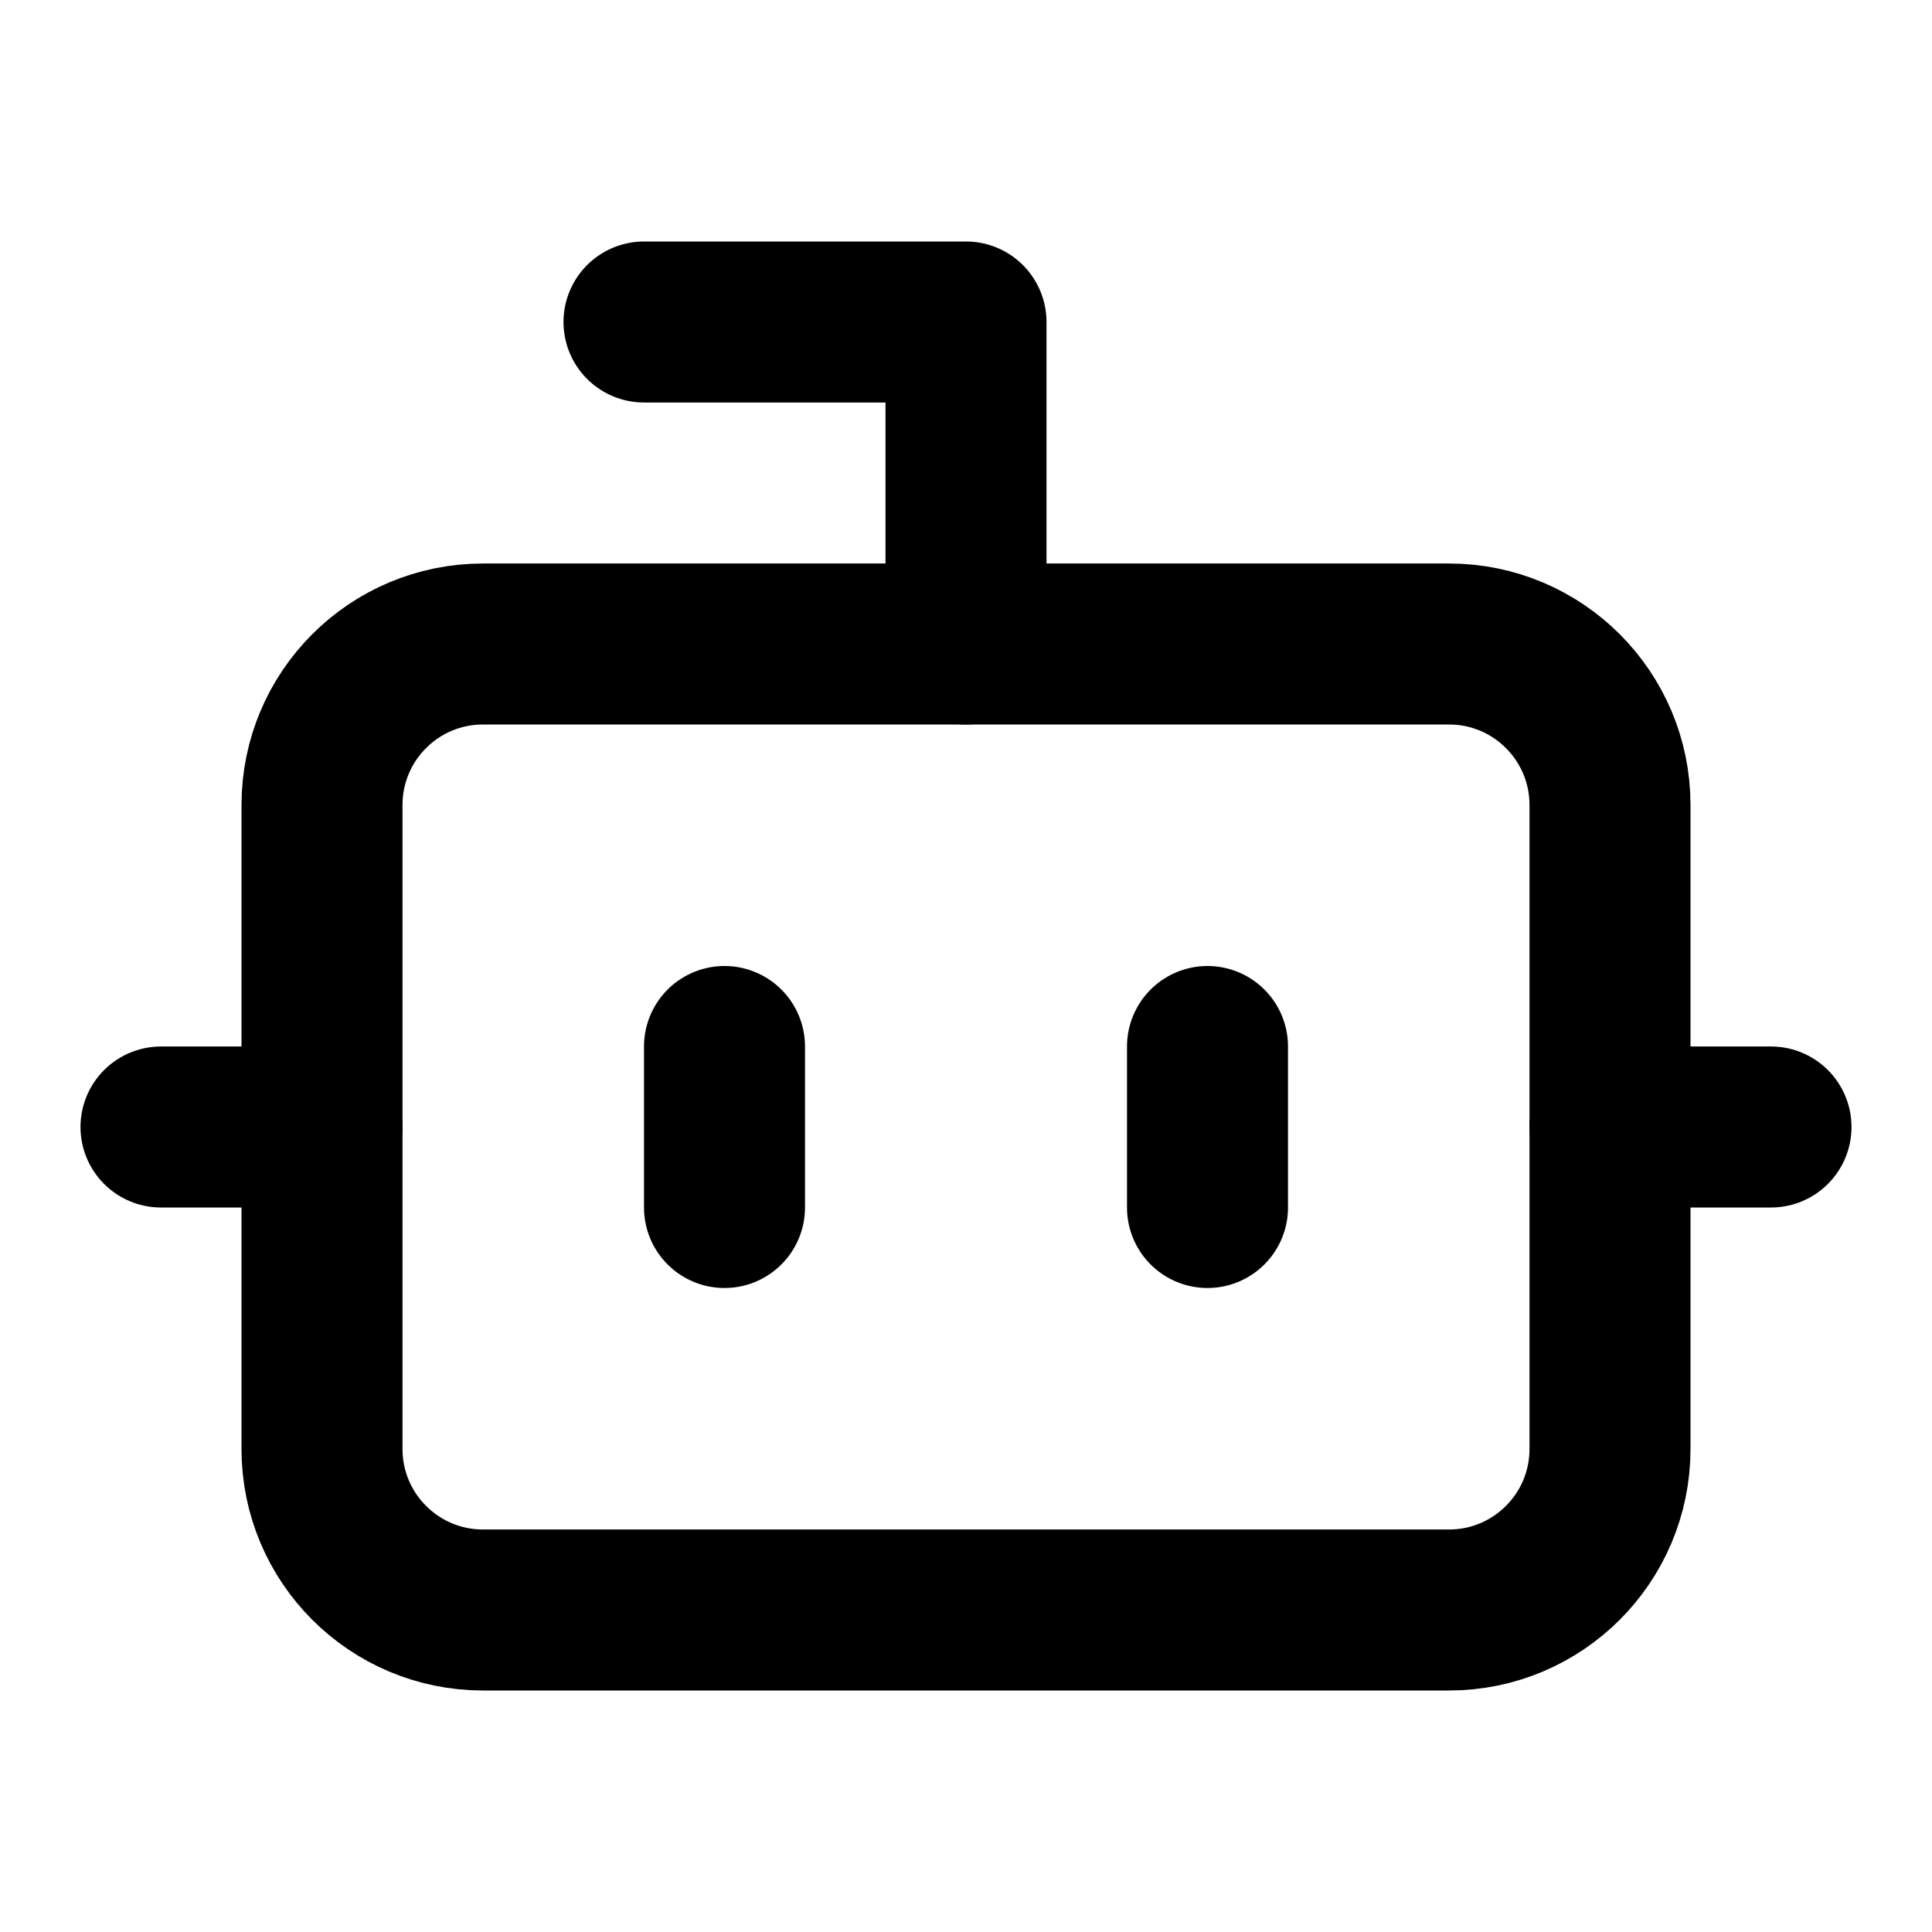
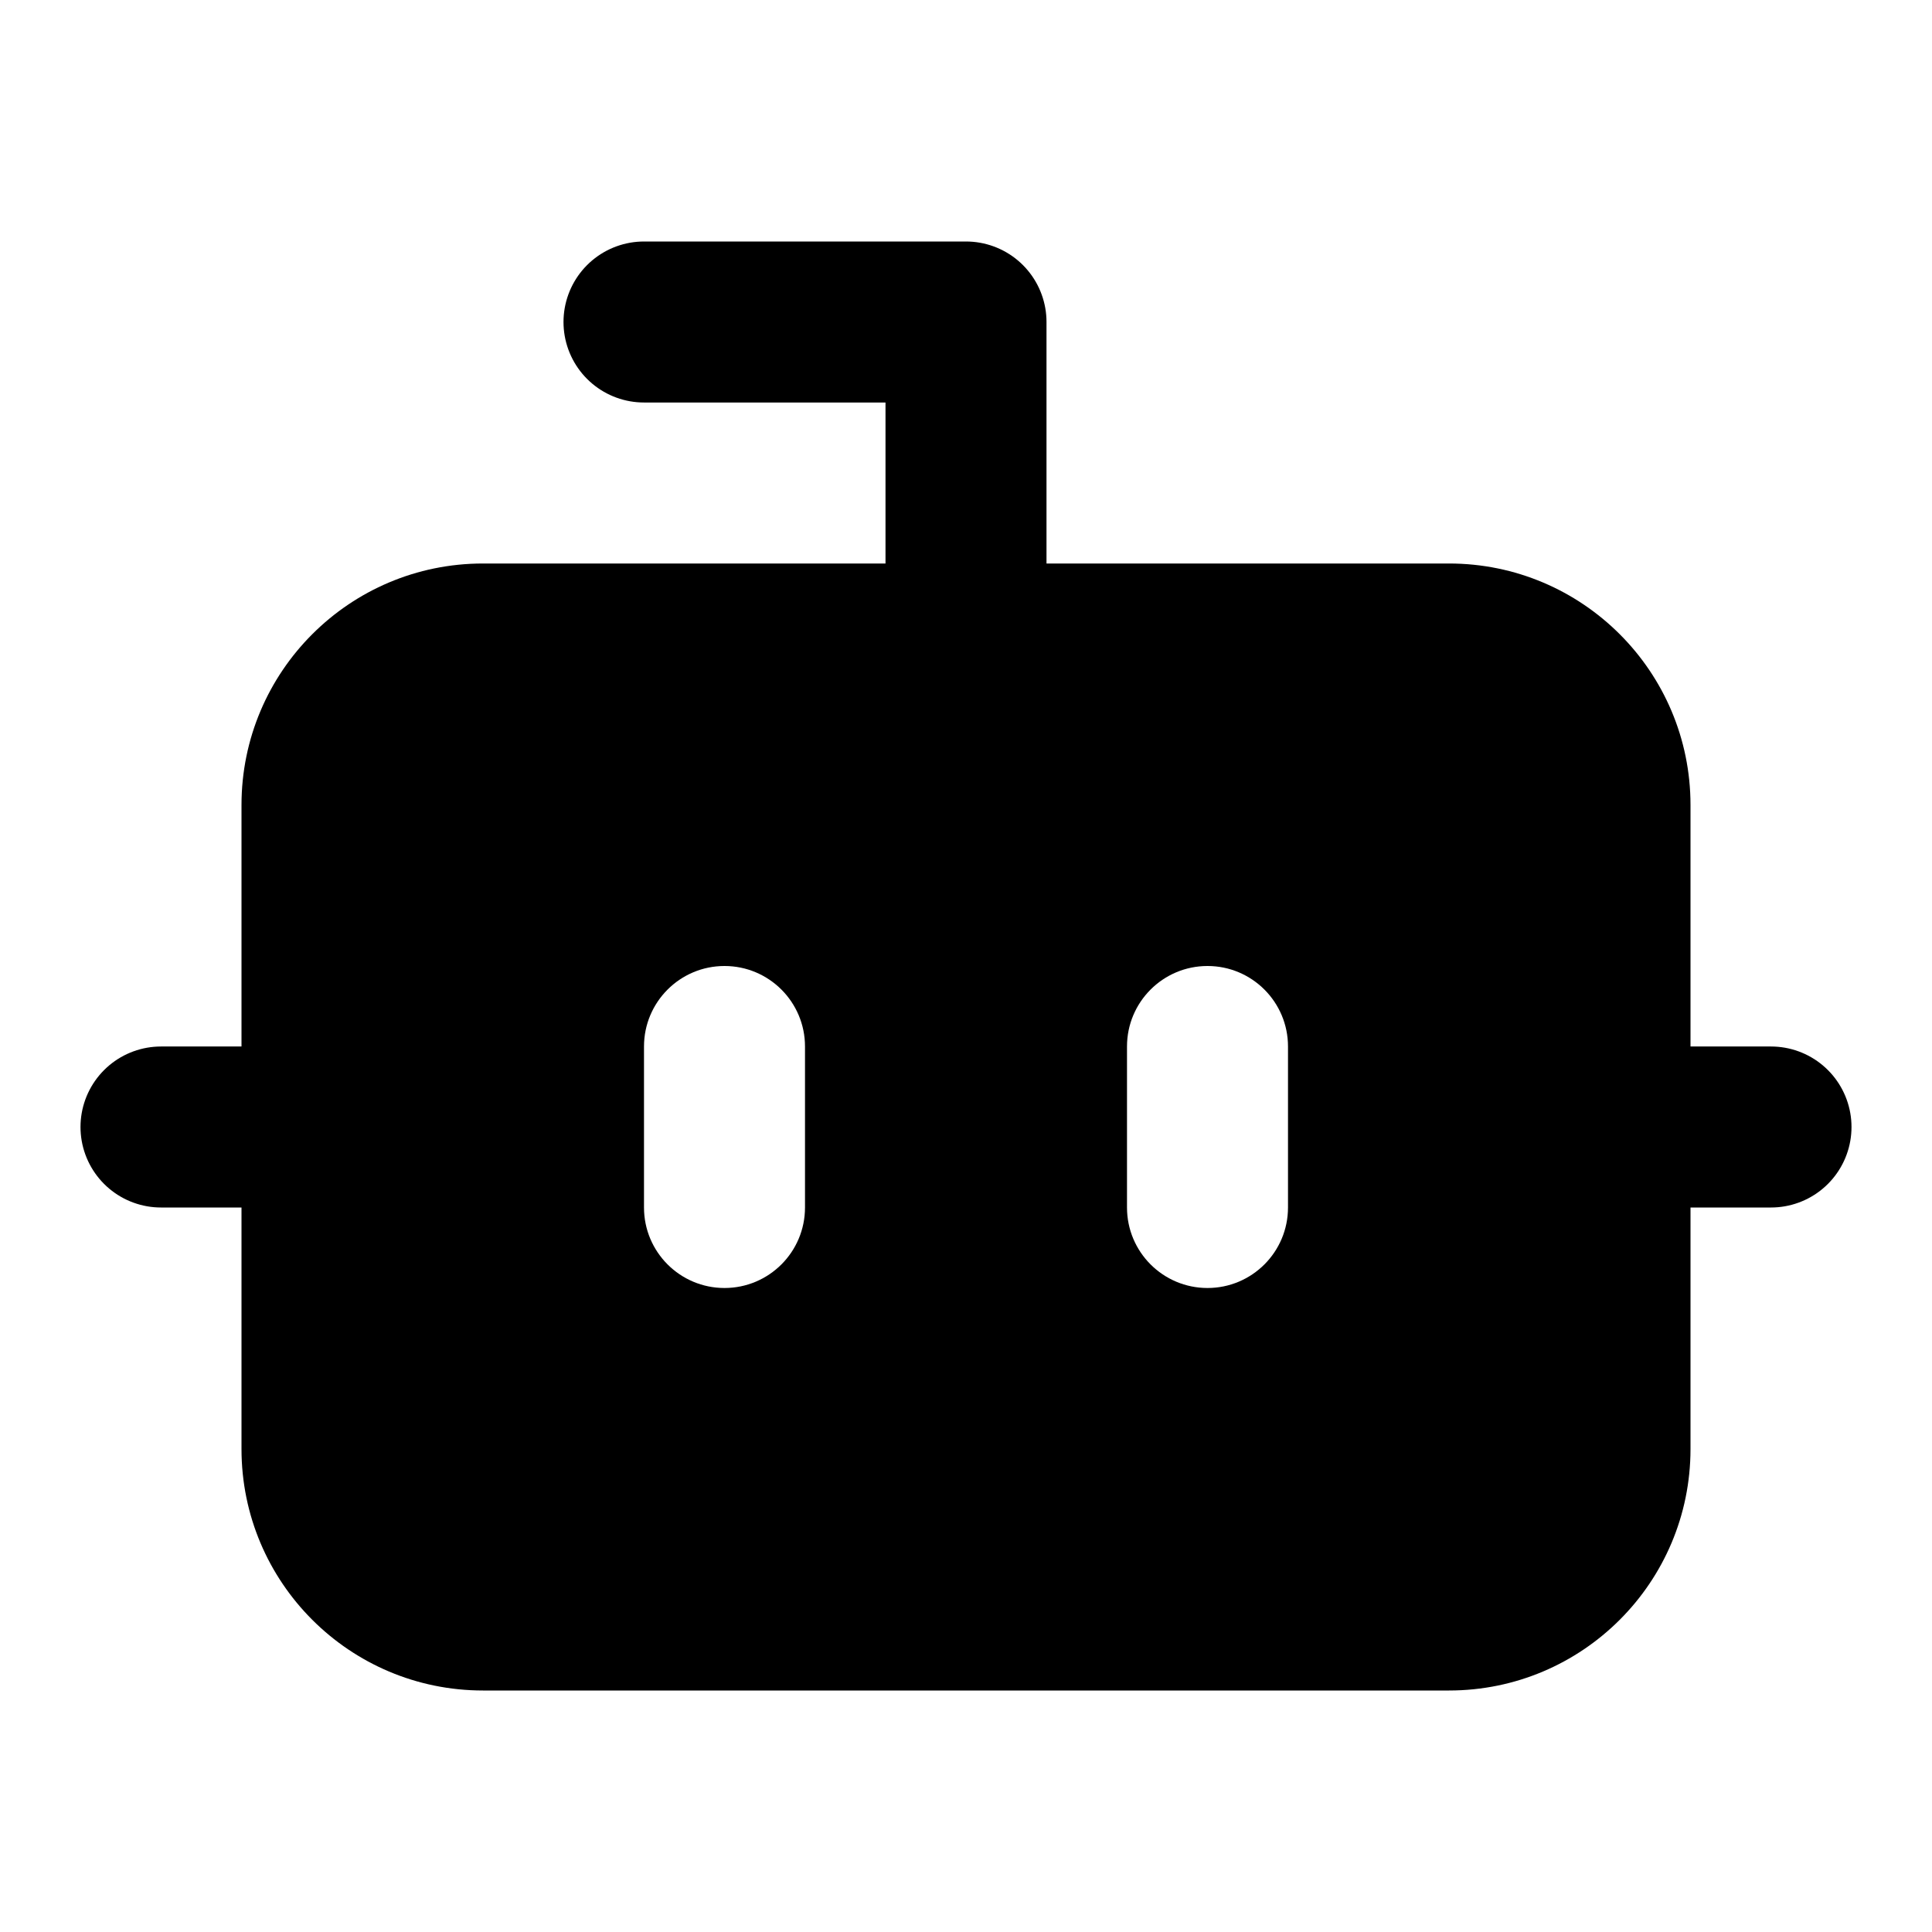
- <svg xmlns="http://www.w3.org/2000/svg" width="24" height="24" viewBox="0 0 24 24" fill="none" stroke="currentColor" stroke-width="2" stroke-linecap="round" stroke-linejoin="round" class="lucide lucide-bot-icon lucide-bot">
+ <svg xmlns="http://www.w3.org/2000/svg" width="24" height="24" viewBox="0 0 24 24" fill="none" stroke="currentColor" stroke-width="2" stroke-linecap="round" stroke-linejoin="round">
  <path d="M12 8V4H8" />
-   <rect width="16" height="12" x="4" y="8" rx="2" />
-   <path d="M2 14h2" />
-   <path d="M20 14h2" />
-   <path d="M15 13v2" />
-   <path d="M9 13v2" />
+   <path d="M6 7H18A3 3 0 0 1 21 10V18A3 3 0 0 1 18 21H6A3 3 0 0 1 3 18V10A3 3 0 0 1 6 7ZM14 13V15A1 1 0 0 0 16 15V13A1 1 0 0 0 14 13ZM8 13V15A1 1 0 0 0 10 15V13A1 1 0 0 0 8 13Z" fill="currentColor" stroke="none" />
+   <path d="M2 14h2M20 14h2" />
</svg>
